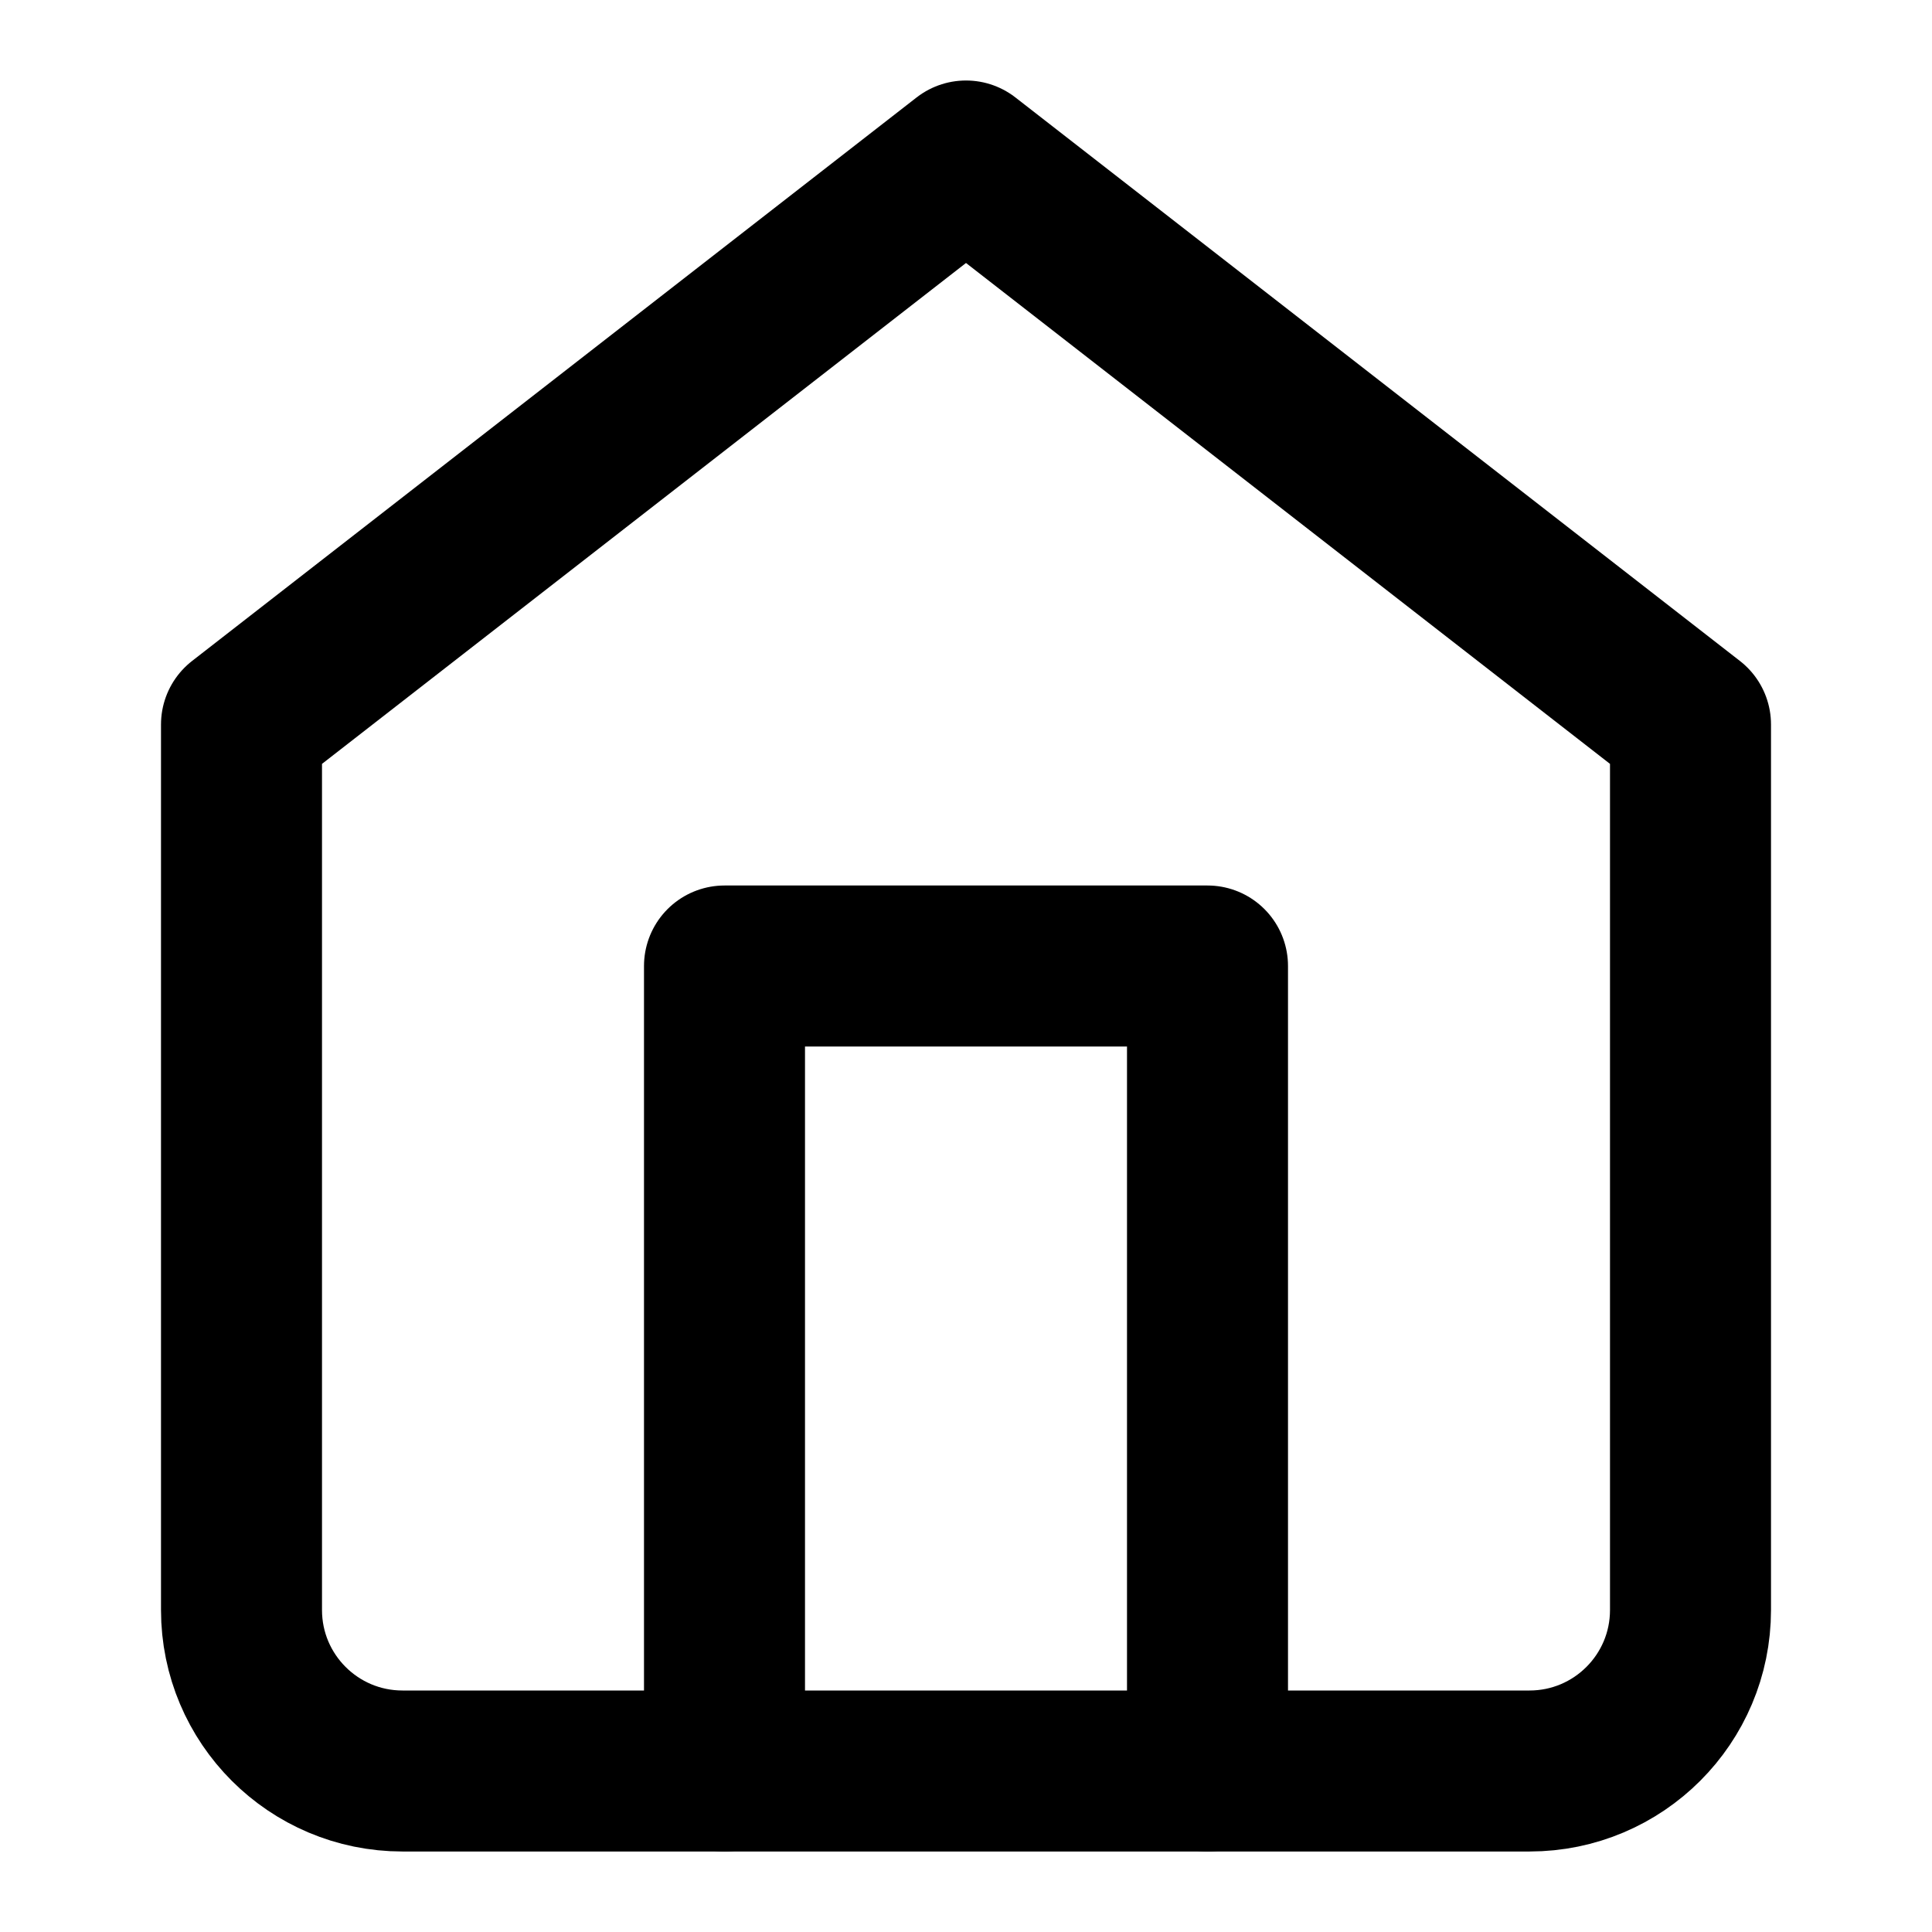
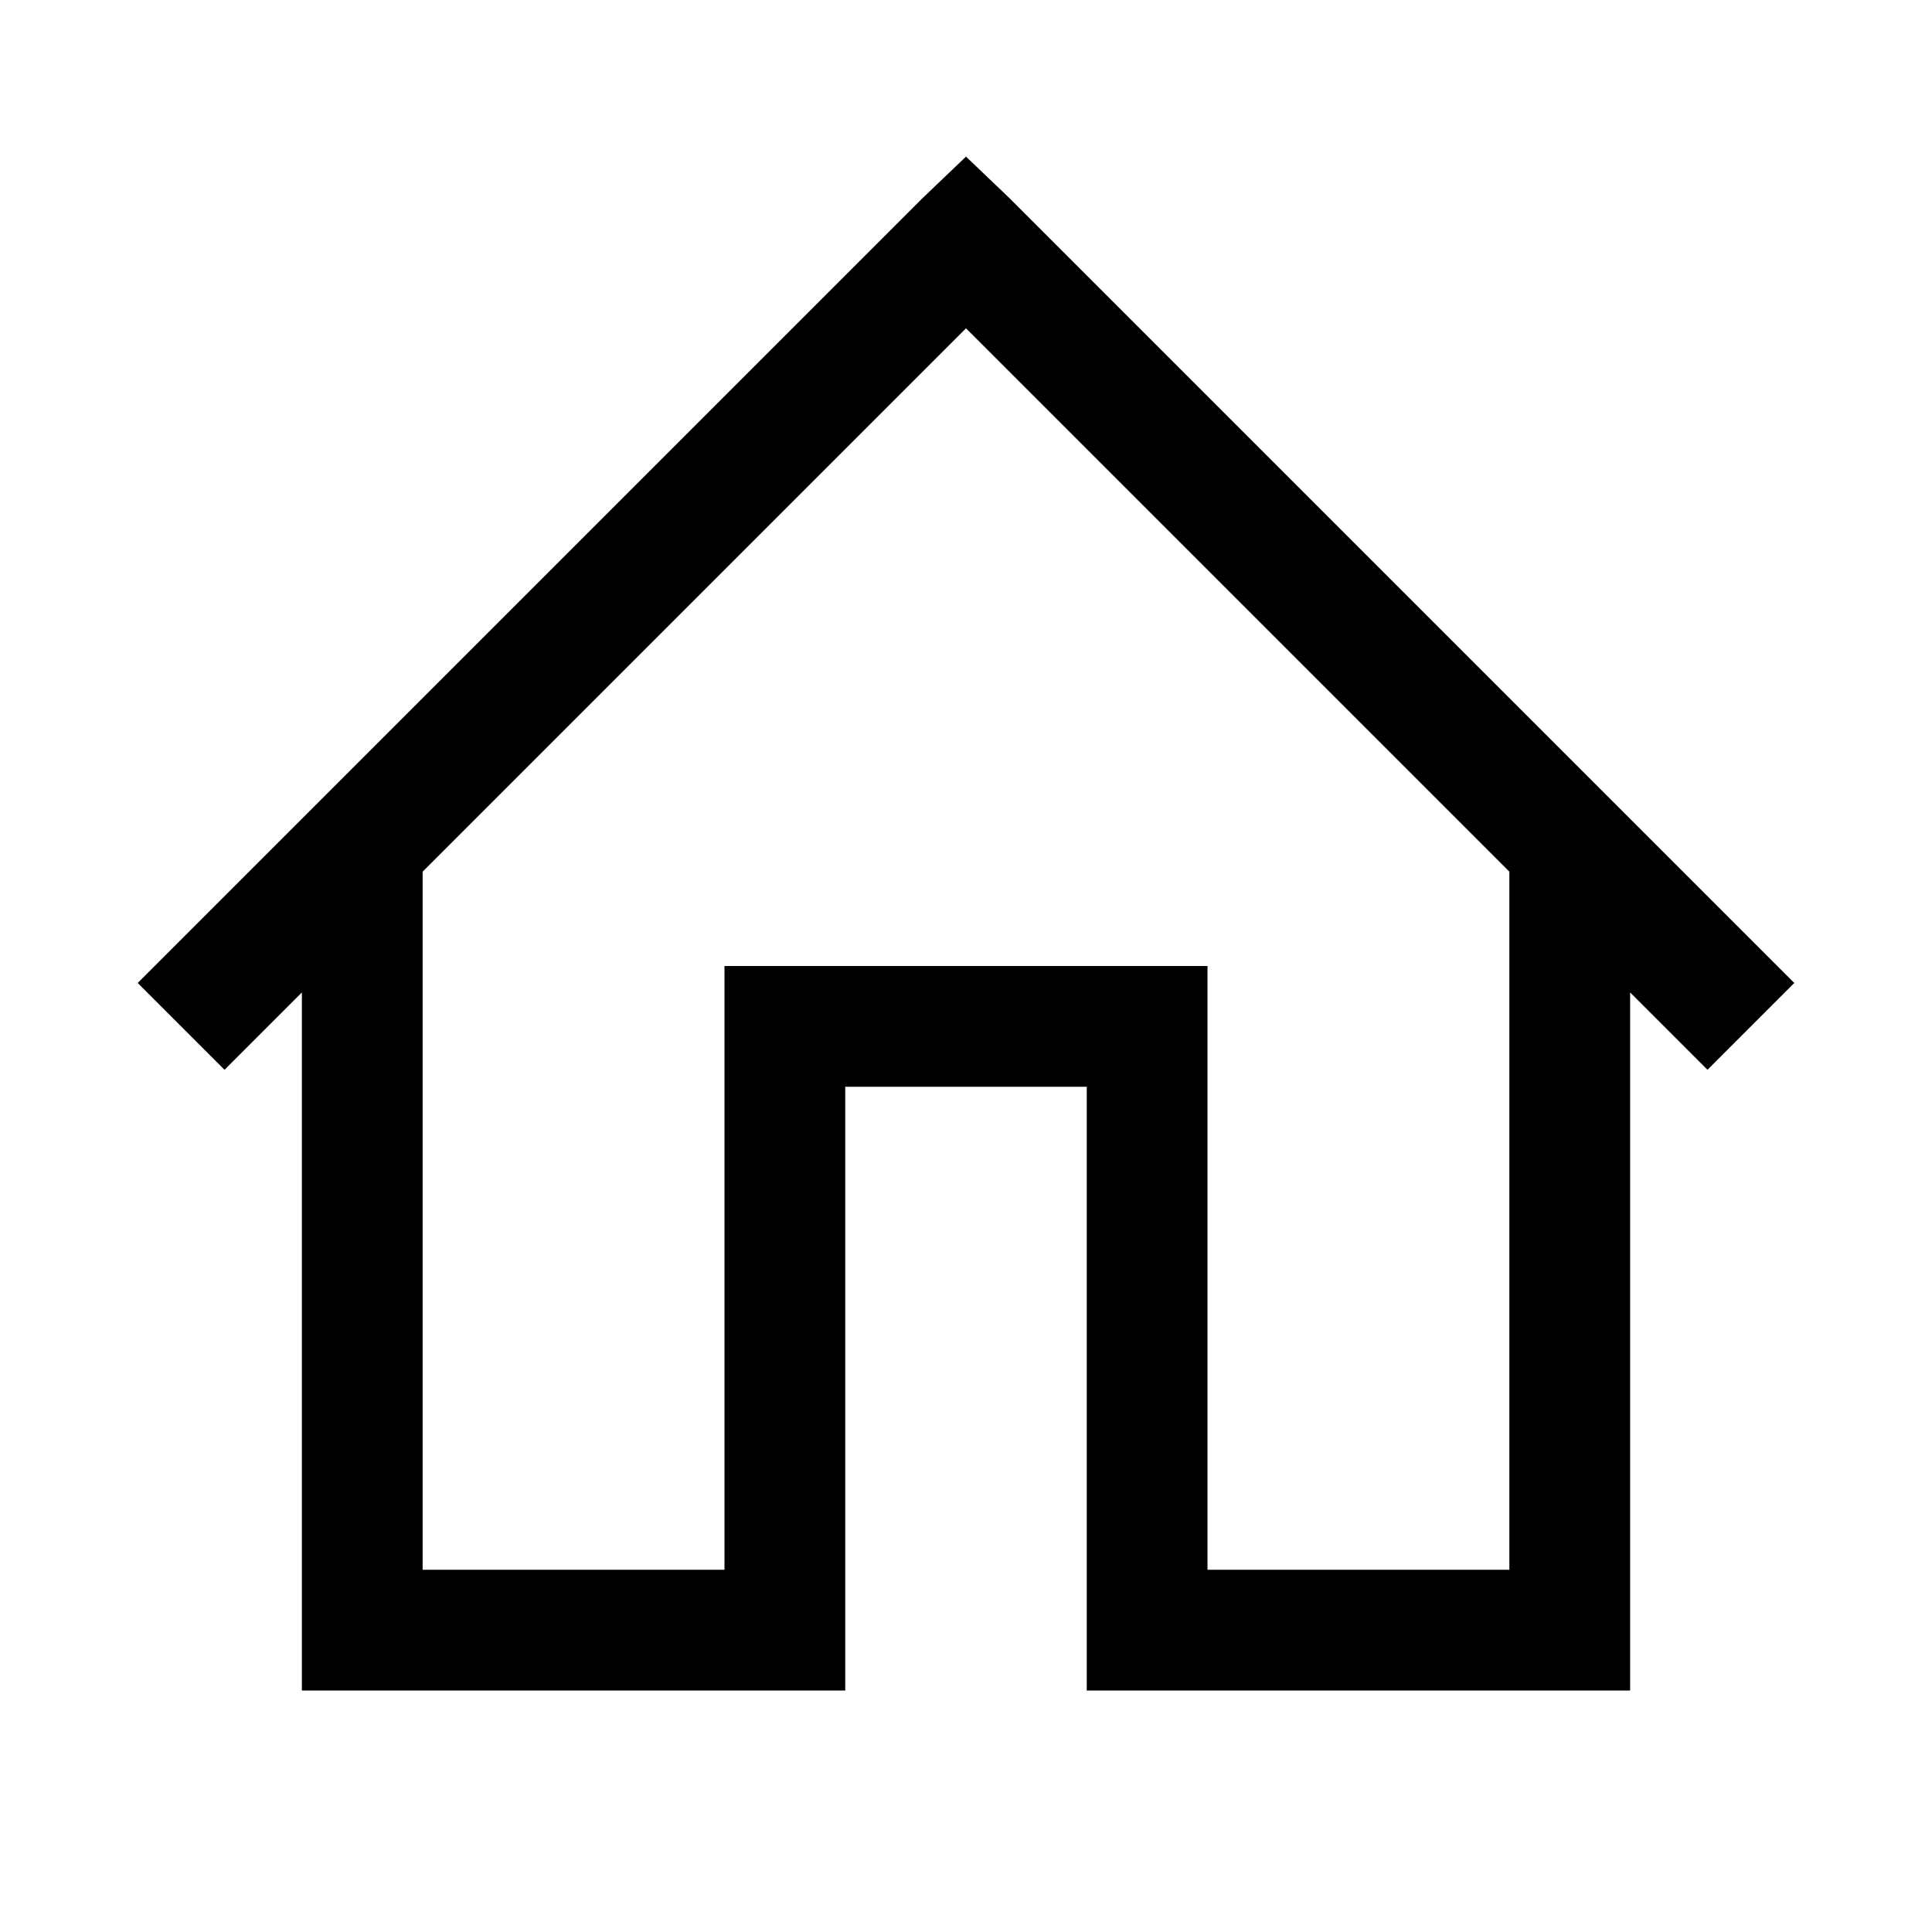
- <svg xmlns="http://www.w3.org/2000/svg" width="24" height="24" viewBox="0 0 24 24" fill="none" stroke="currentColor" stroke-width="2" stroke-linecap="round" stroke-linejoin="round" class="feather feather-home">
-   <path d="M3 9l9-7 9 7v11a2 2 0 0 1-2 2H5a2 2 0 0 1-2-2z" />
-   <polyline points="9 22 9 12 15 12 15 22" />
+ <svg xmlns="http://www.w3.org/2000/svg" viewBox="0 0 32 32">
+   <path style="text-indent:0;text-align:start;line-height:normal;text-transform:none;block-progression:tb;-inkscape-font-specification:Bitstream Vera Sans" d="M 16 2.594 L 15.281 3.281 L 2.281 16.281 L 3.719 17.719 L 5 16.438 L 5 27 L 5 28 L 6 28 L 13 28 L 14 28 L 14 27 L 14 18 L 18 18 L 18 27 L 18 28 L 19 28 L 26 28 L 27 28 L 27 27 L 27 16.438 L 28.281 17.719 L 29.719 16.281 L 16.719 3.281 L 16 2.594 z M 16 5.438 L 25 14.438 L 25 26 L 20 26 L 20 17 L 20 16 L 19 16 L 13 16 L 12 16 L 12 17 L 12 26 L 7 26 L 7 14.438 L 16 5.438 z" overflow="visible" font-family="Bitstream Vera Sans" />
</svg>
